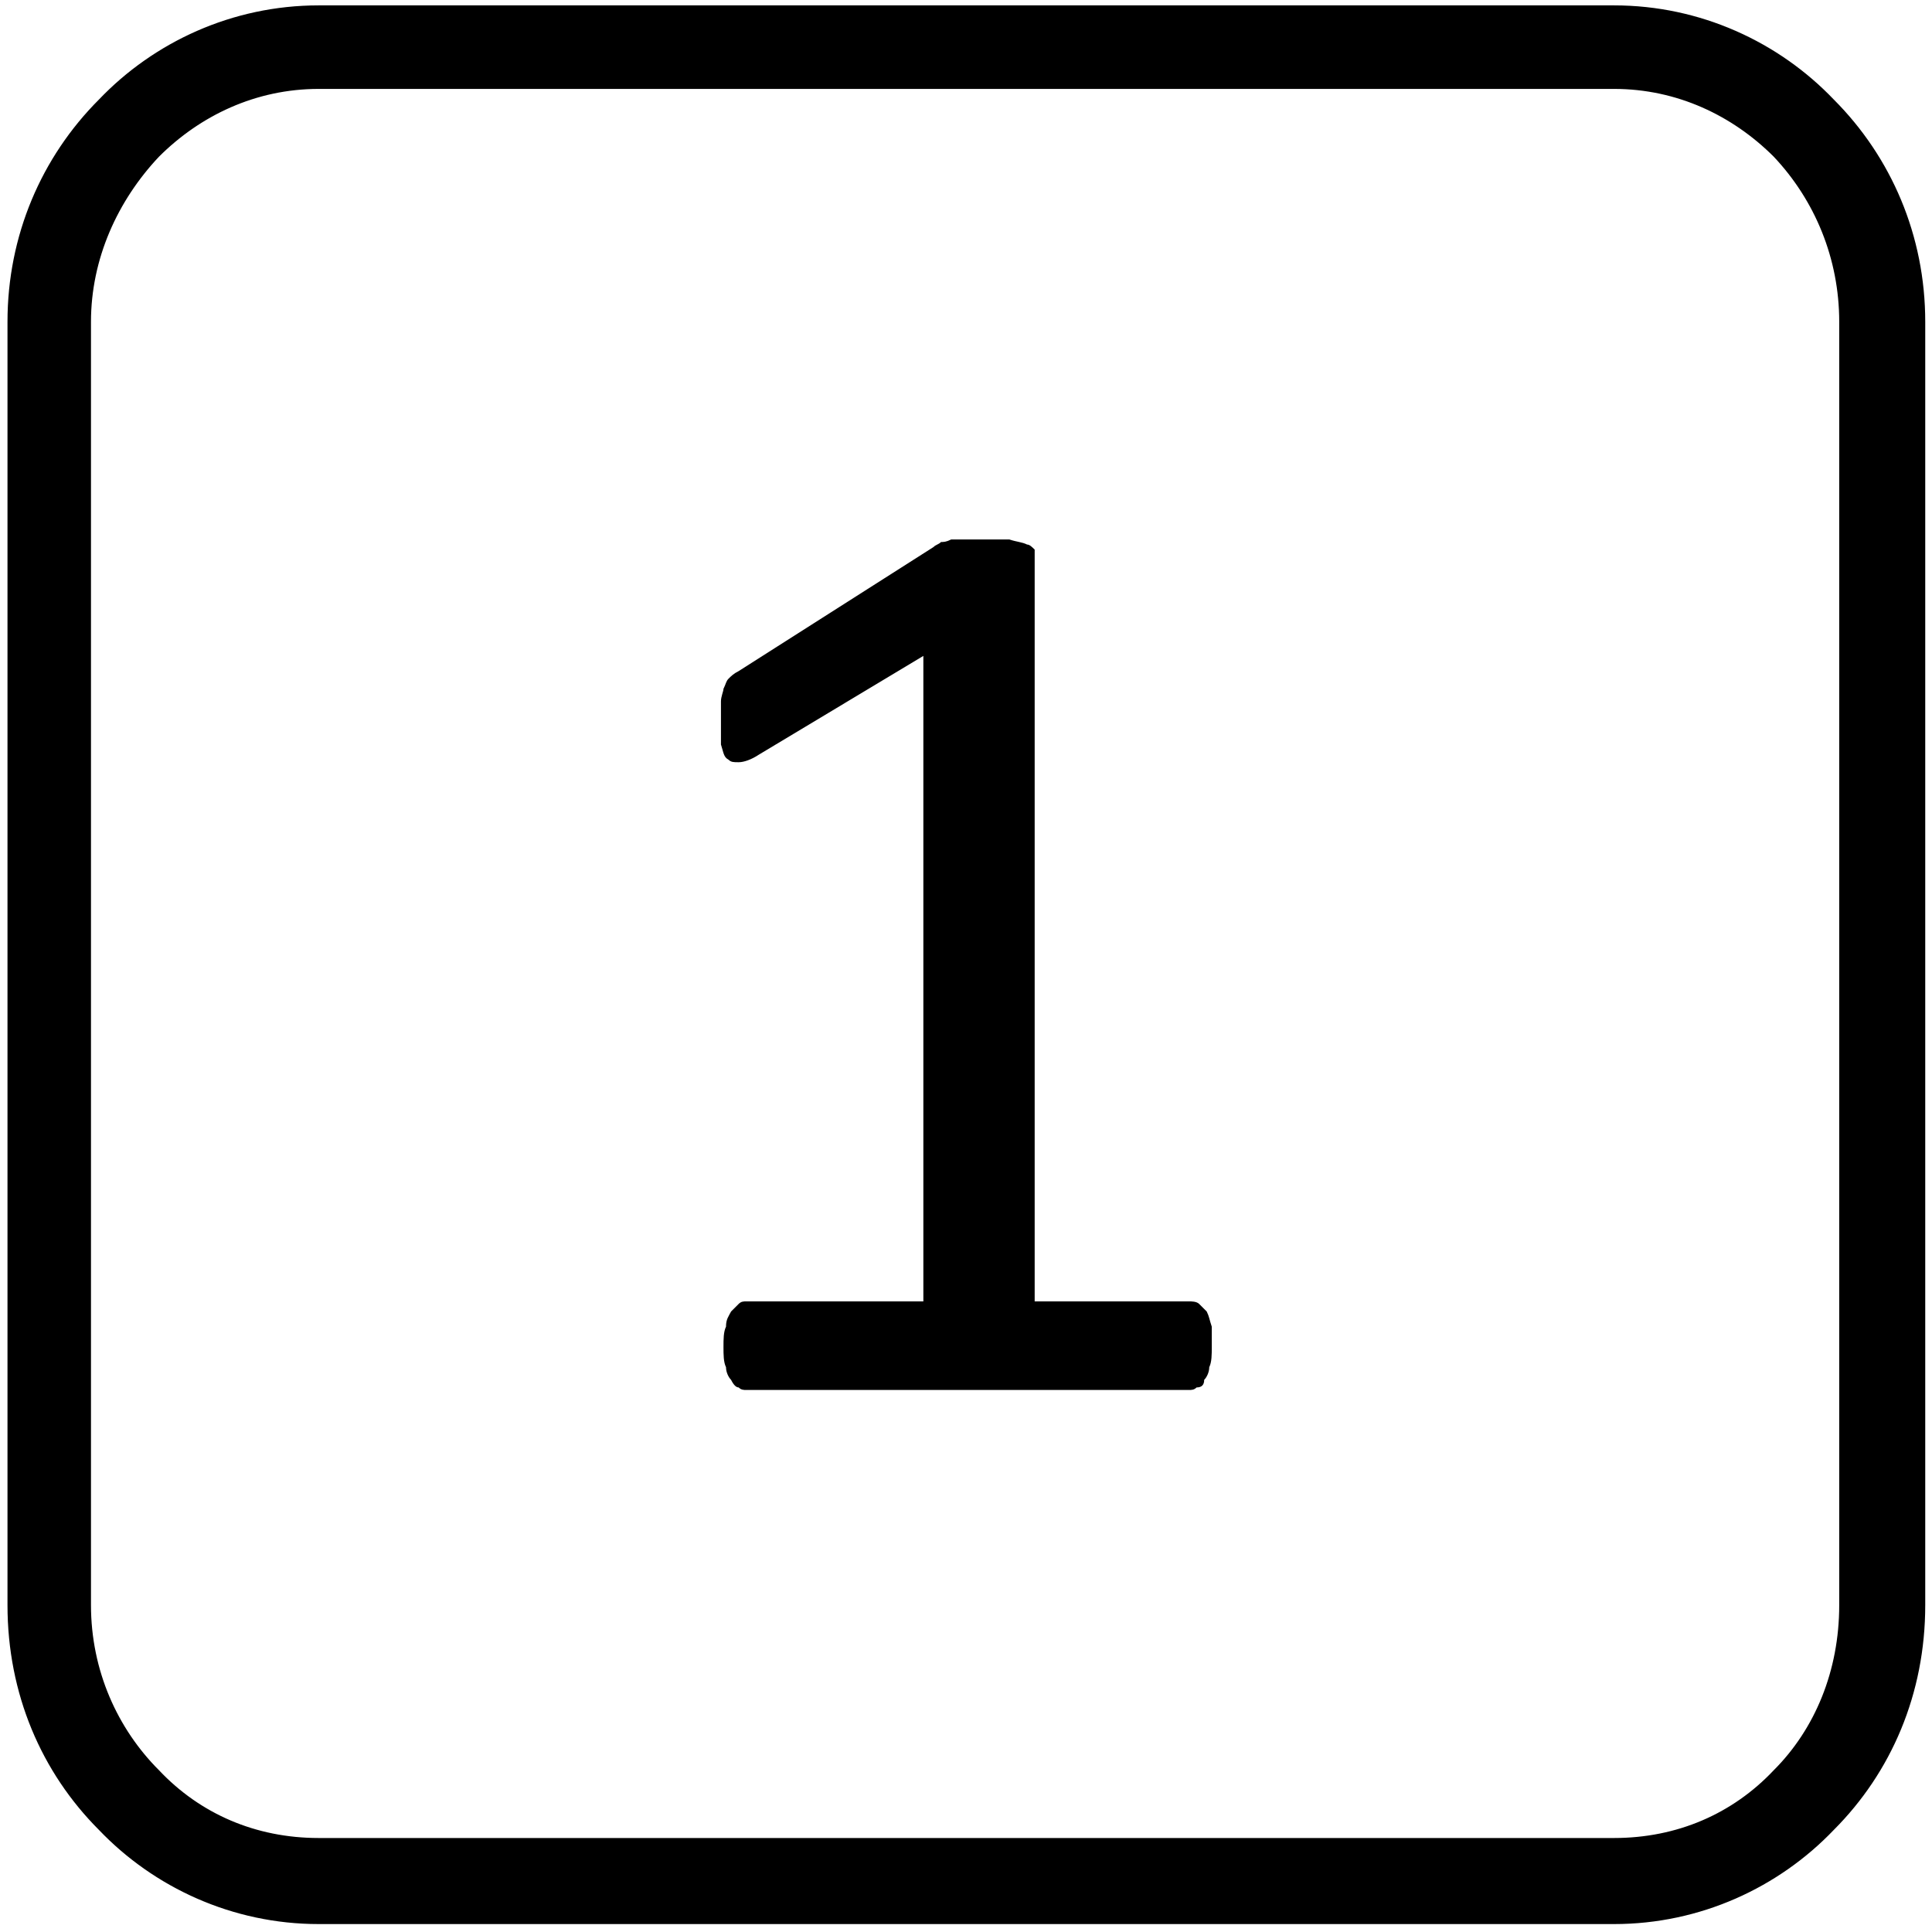
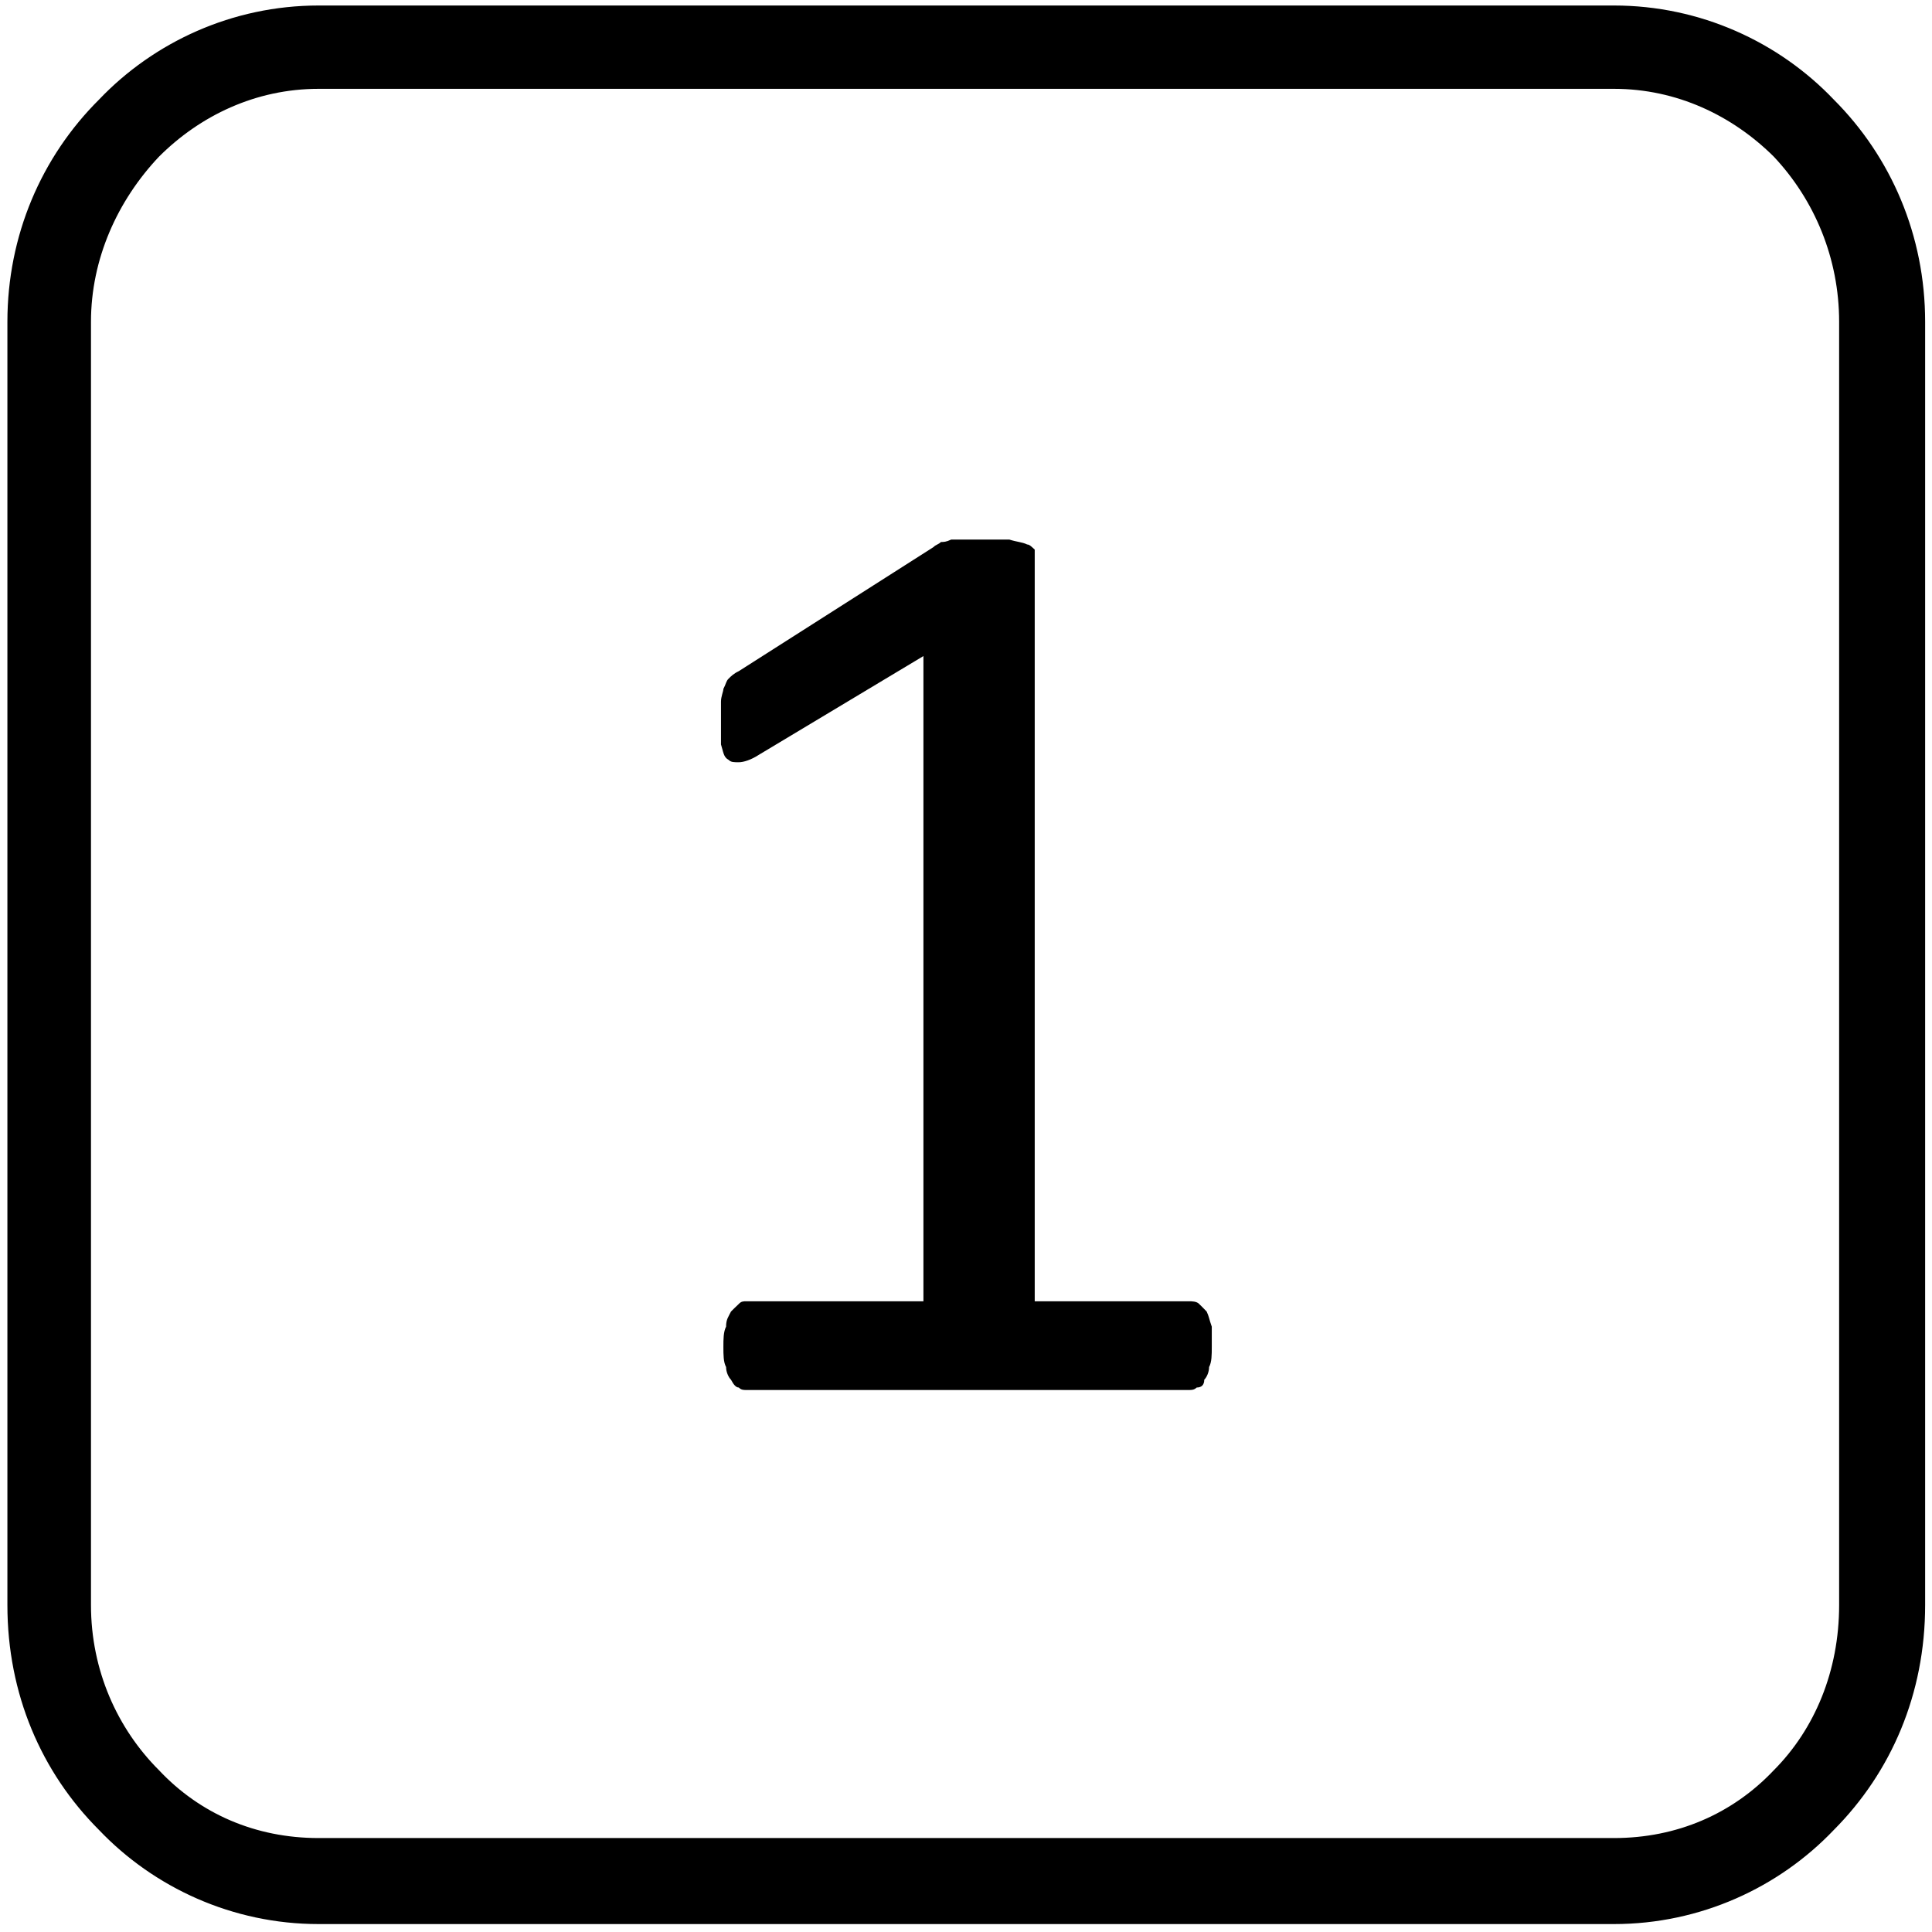
- <svg xmlns="http://www.w3.org/2000/svg" width="100%" height="100%" viewBox="0 0 28 28" version="1.1" xml:space="preserve" style="fill-rule:evenodd;clip-rule:evenodd;stroke-miterlimit:2;">
-   <g transform="matrix(1.28397,0,0,1.28397,-1.28479,-1.31605)">
-     <g id="surface1">
-       <g id="CorelEMF">
-         <g transform="matrix(0.0285574,0,0,0.0285714,0,0)">
-           <path d="M161,42L673,42C706,42 736,56 757,78C779,100 792,130 792,163L792,670C792,704 779,734 757,756C736,778 706,792 673,792L161,792C128,792 98,778 77,756C55,734 42,704 42,670L42,163C42,130 55,100 77,78C98,56 128,42 161,42ZM673,67L161,67C135,67 112,78 95,95C78,113 67,137 67,163L67,670C67,697 78,721 95,738C112,756 135,766 161,766L673,766C699,766 722,756 739,738C756,721 766,697 766,670L766,163C766,137 756,113 739,95C722,78 699,67 673,67Z" style="fill-rule:nonzero;stroke:black;stroke-width:8px;" />
-         </g>
-         <g transform="matrix(0.0285574,0,0,0.0285714,0,0)">
-           <path d="M514,568C514,571 514,574 513,576C513,578 512,580 511,581C511,583 510,584 508,584C507,585 506,585 505,585L330,585C329,585 328,585 327,584C326,584 325,583 324,581C323,580 322,578 322,576C321,574 321,571 321,568C321,565 321,562 322,560C322,557 323,556 324,554C325,553 326,552 327,551C328,550 329,550 330,550L400,550L400,295L335,334C332,336 329,337 327,337C325,337 324,337 323,336C321,335 321,333 320,330L320,313C320,311 321,309 321,308C322,306 322,305 323,304C324,303 325,302 327,301L404,252C405,251 406,251 407,250C408,250 409,250 411,249L434,249C437,250 439,250 441,251C442,251 443,252 444,253L444,550L505,550C506,550 508,550 509,551C510,552 511,553 512,554C513,556 513,557 514,560L514,568Z" style="fill-rule:nonzero;" />
-         </g>
-       </g>
-     </g>
+ <svg xmlns="http://www.w3.org/2000/svg" width="28pt" height="28pt" viewBox="0 0 28 28" version="1.1">
+   <g id="surface1">
+     <path style="fill-rule:nonzero;fill:rgb(0%,0%,0%);fill-opacity:1;stroke-width:8;stroke-linecap:butt;stroke-linejoin:miter;stroke:rgb(0%,0%,0%);stroke-opacity:1;stroke-miterlimit:2;" d="M 160.962 42.05 L 672.963 42.05 C 705.988 42.05 736.03 55.999 757.018 78.041 C 778.963 99.976 791.961 130.004 791.961 163.013 L 791.961 669.971 C 791.961 704.045 778.963 733.966 757.018 756.008 C 736.03 778.05 705.988 791.999 672.963 791.999 L 160.962 791.999 C 128.043 791.999 98.001 778.05 77.014 756.008 C 54.961 733.966 41.964 704.045 41.964 669.971 L 41.964 163.013 C 41.964 130.004 54.961 99.976 77.014 78.041 C 98.001 55.999 128.043 42.05 160.962 42.05 Z M 672.963 66.967 L 160.962 66.967 C 134.968 66.967 111.957 78.041 95.018 94.972 C 77.973 112.967 67 137.032 67 163.013 L 67 669.971 C 67 697.017 77.973 720.976 95.018 738.013 C 111.957 756.008 134.968 766.017 160.962 766.017 L 672.963 766.017 C 698.957 766.017 721.968 756.008 739.013 738.013 C 755.952 720.976 765.966 697.017 765.966 669.971 L 765.966 163.013 C 765.966 137.032 755.952 112.967 739.013 94.972 C 721.968 78.041 698.957 66.967 672.963 66.967 Z M 672.963 66.967 " transform="matrix(0.0366668,0,0,0.0366848,-1.28479,-1.31605)" />
+     <path style=" stroke:none;fill-rule:nonzero;fill:rgb(0%,0%,0%);fill-opacity:1;" d="M 17.562 19.52 C 17.562 19.633 17.562 19.742 17.523 19.812 C 17.523 19.887 17.488 19.961 17.453 19.996 C 17.453 20.07 17.414 20.109 17.344 20.109 C 17.305 20.145 17.27 20.145 17.23 20.145 L 10.816 20.145 C 10.777 20.145 10.742 20.145 10.707 20.109 C 10.668 20.109 10.633 20.07 10.594 19.996 C 10.559 19.961 10.523 19.887 10.523 19.812 C 10.484 19.742 10.484 19.633 10.484 19.52 C 10.484 19.41 10.484 19.301 10.523 19.227 C 10.523 19.117 10.559 19.082 10.594 19.008 C 10.633 18.969 10.668 18.934 10.707 18.898 C 10.742 18.859 10.777 18.859 10.816 18.859 L 13.383 18.859 L 13.383 9.508 L 11 10.938 C 10.887 11.012 10.777 11.047 10.707 11.047 C 10.633 11.047 10.594 11.047 10.559 11.012 C 10.484 10.973 10.484 10.898 10.449 10.789 L 10.449 10.168 C 10.449 10.094 10.484 10.02 10.484 9.984 C 10.523 9.91 10.523 9.871 10.559 9.836 C 10.594 9.801 10.633 9.762 10.707 9.727 L 13.527 7.93 C 13.566 7.891 13.602 7.891 13.637 7.855 C 13.676 7.855 13.711 7.855 13.785 7.82 L 14.629 7.82 C 14.738 7.855 14.812 7.855 14.887 7.891 C 14.922 7.891 14.957 7.93 14.996 7.965 L 14.996 18.859 L 17.23 18.859 C 17.27 18.859 17.344 18.859 17.379 18.898 C 17.414 18.934 17.453 18.969 17.488 19.008 C 17.523 19.082 17.523 19.117 17.562 19.227 Z M 17.562 19.52 " />
  </g>
</svg>
